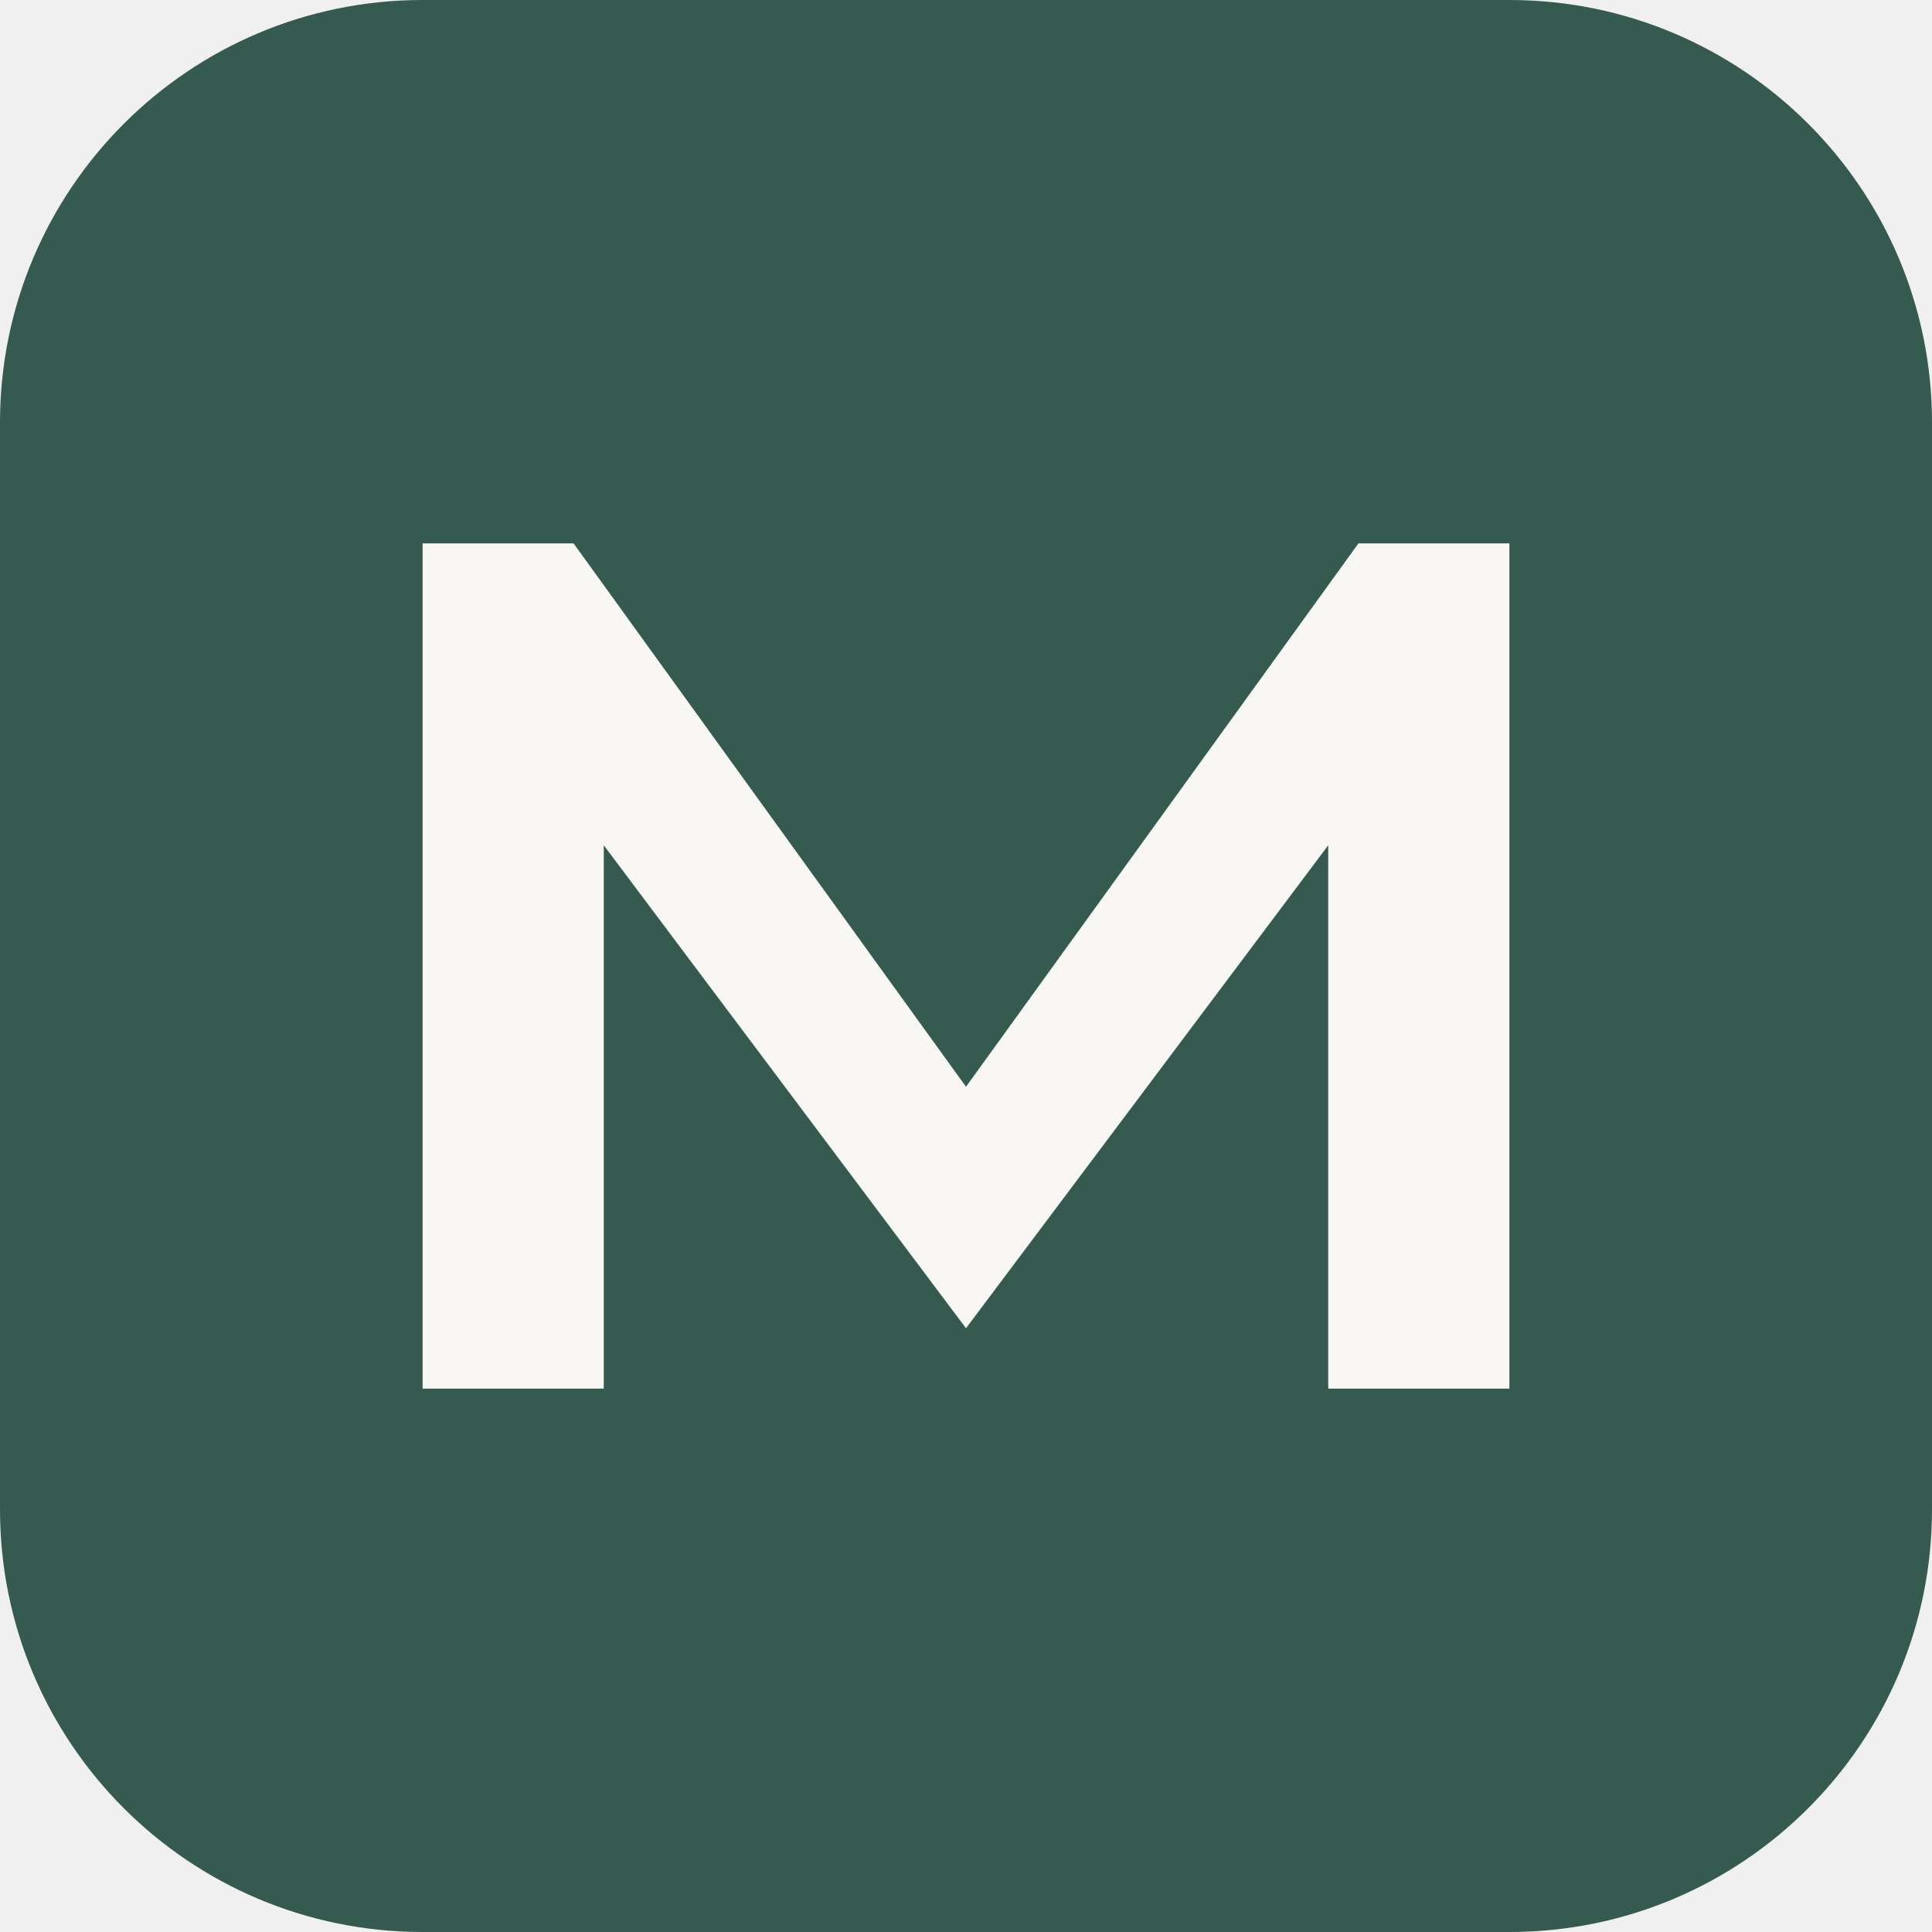
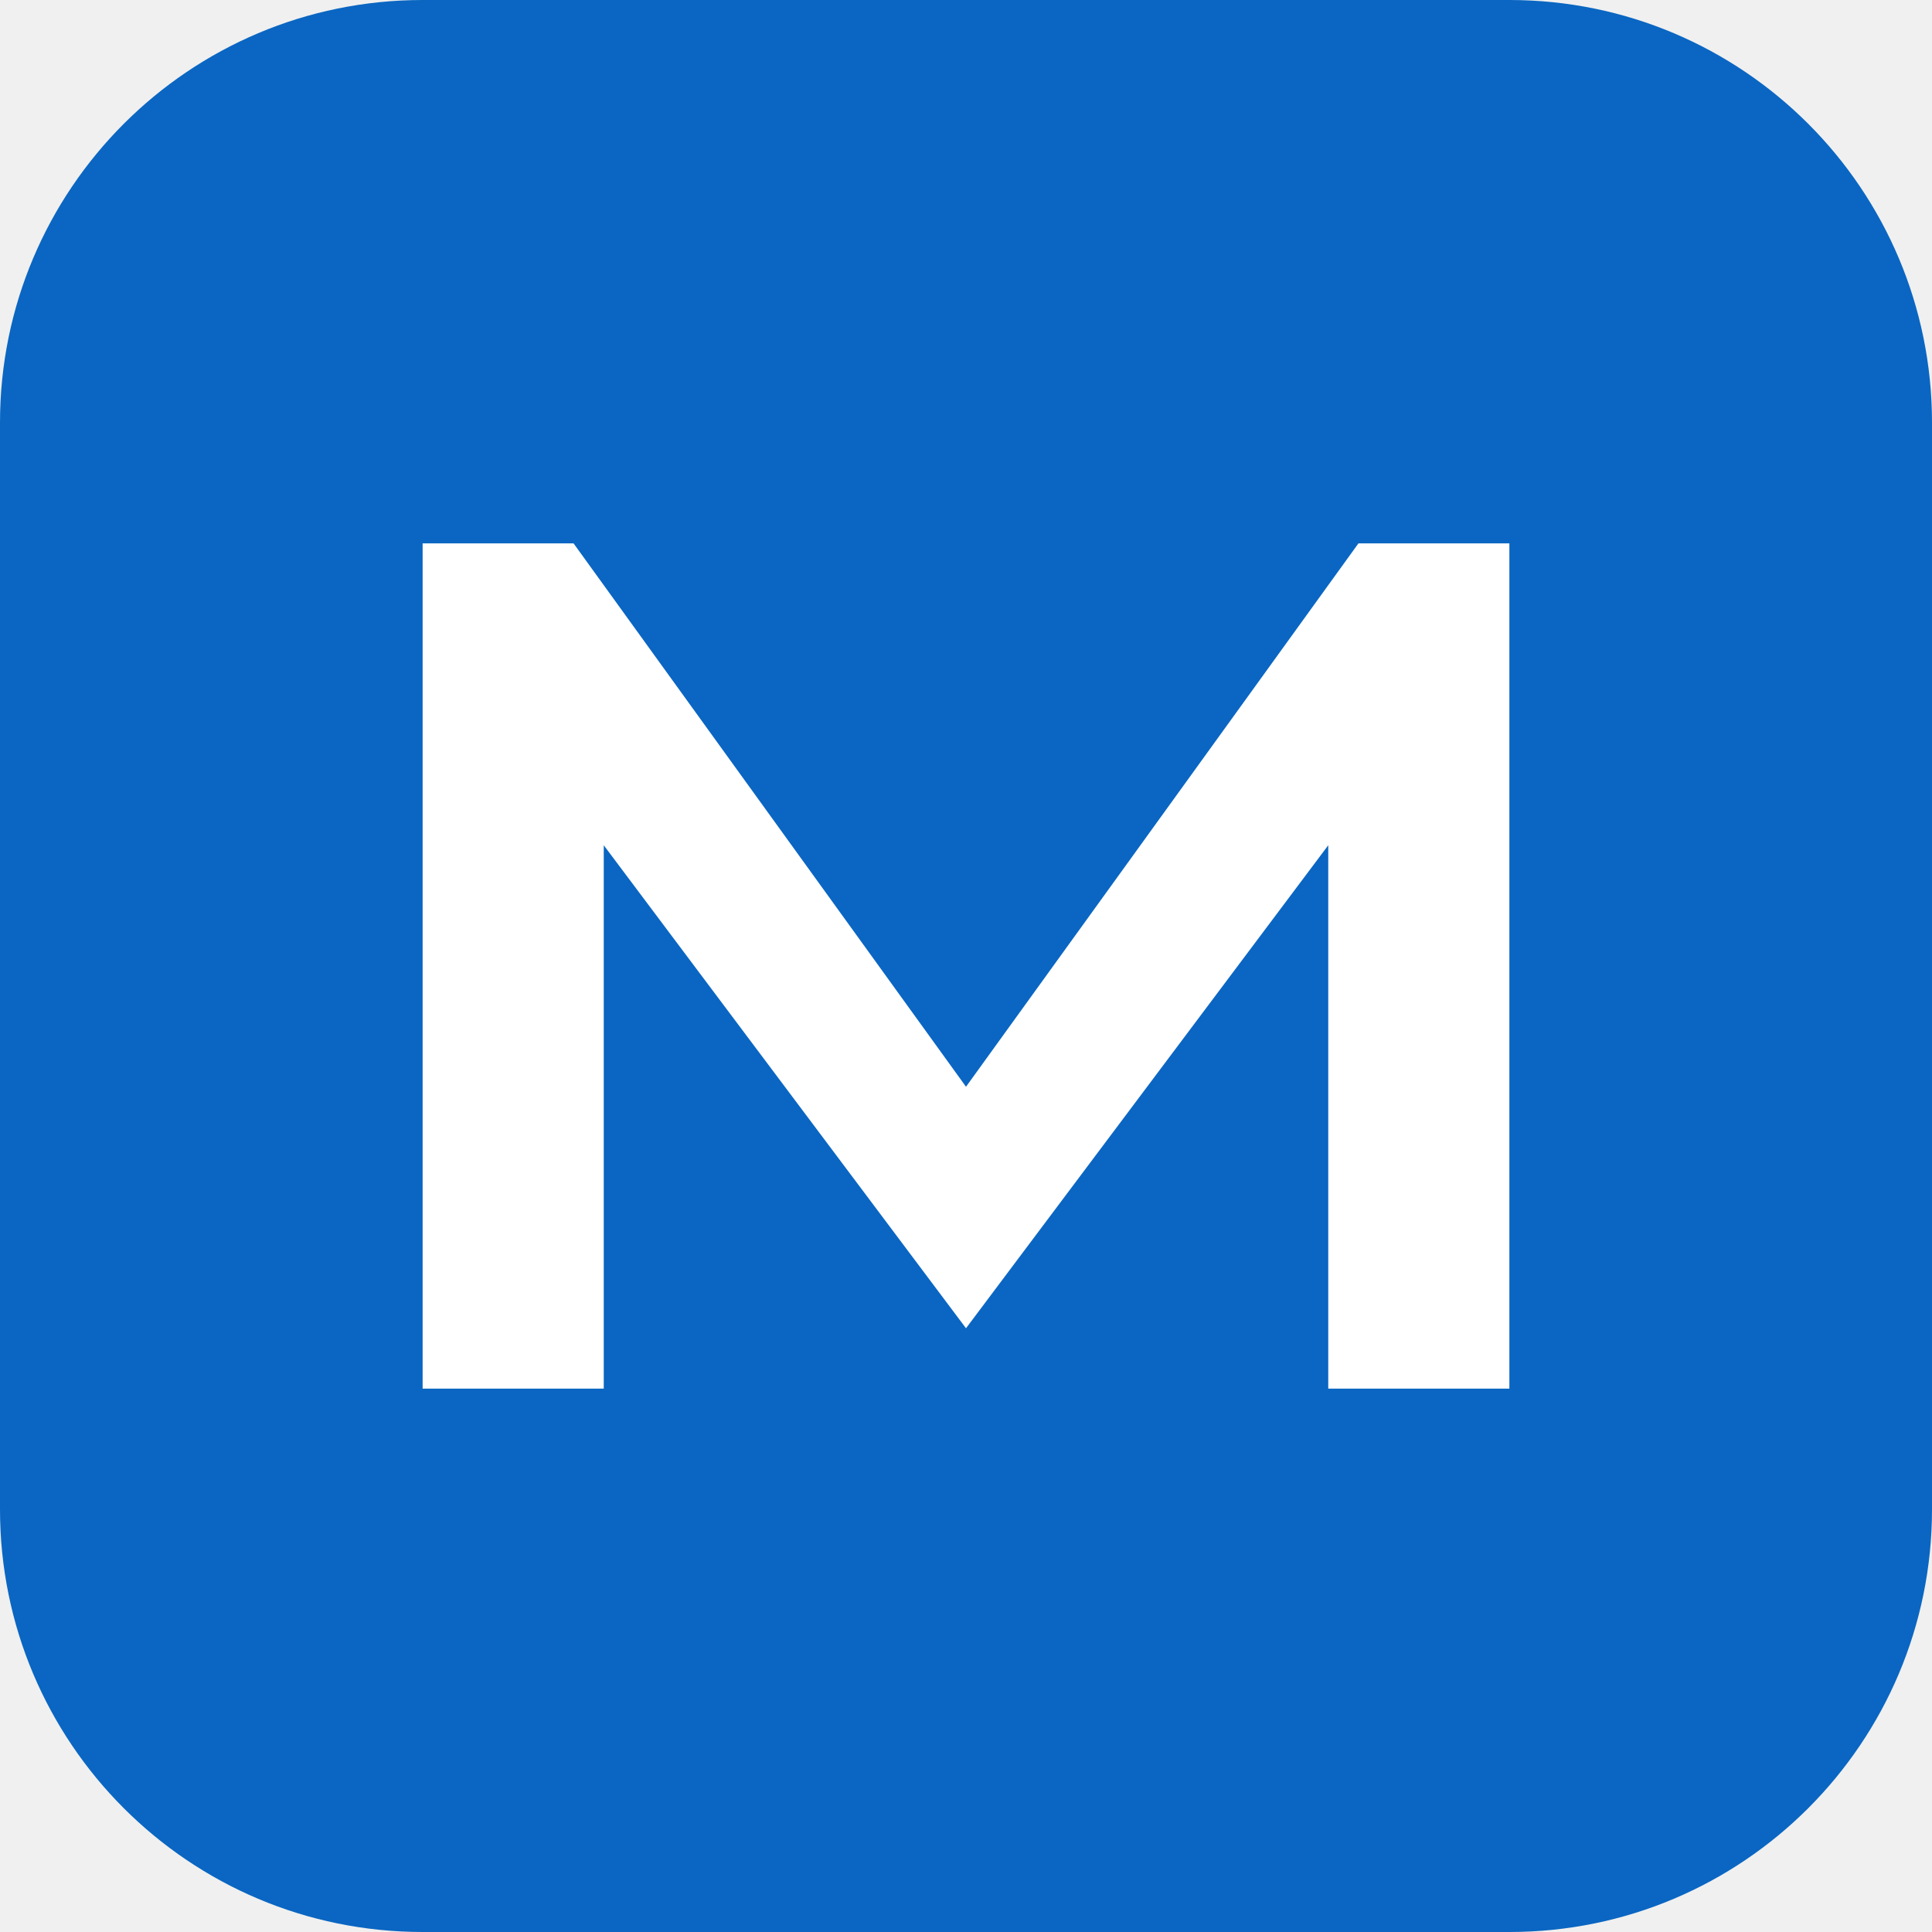
<svg xmlns="http://www.w3.org/2000/svg" viewBox="0 0 64 64">
-   <rect width="64" height="64" rx="14" fill="#355b50" />
-   <path d="M14 46V18h5l13 18 13-18h5v28h-6V28L32 44 20 28v18z" fill="#f8f7f4" />
+   <rect width="64" height="64" rx="14" fill="#0a66c2" />
+   <path d="M14 46V18h5l13 18 13-18h5v28h-6V28L32 44 20 28v18z" fill="#ffffff" />
</svg>
